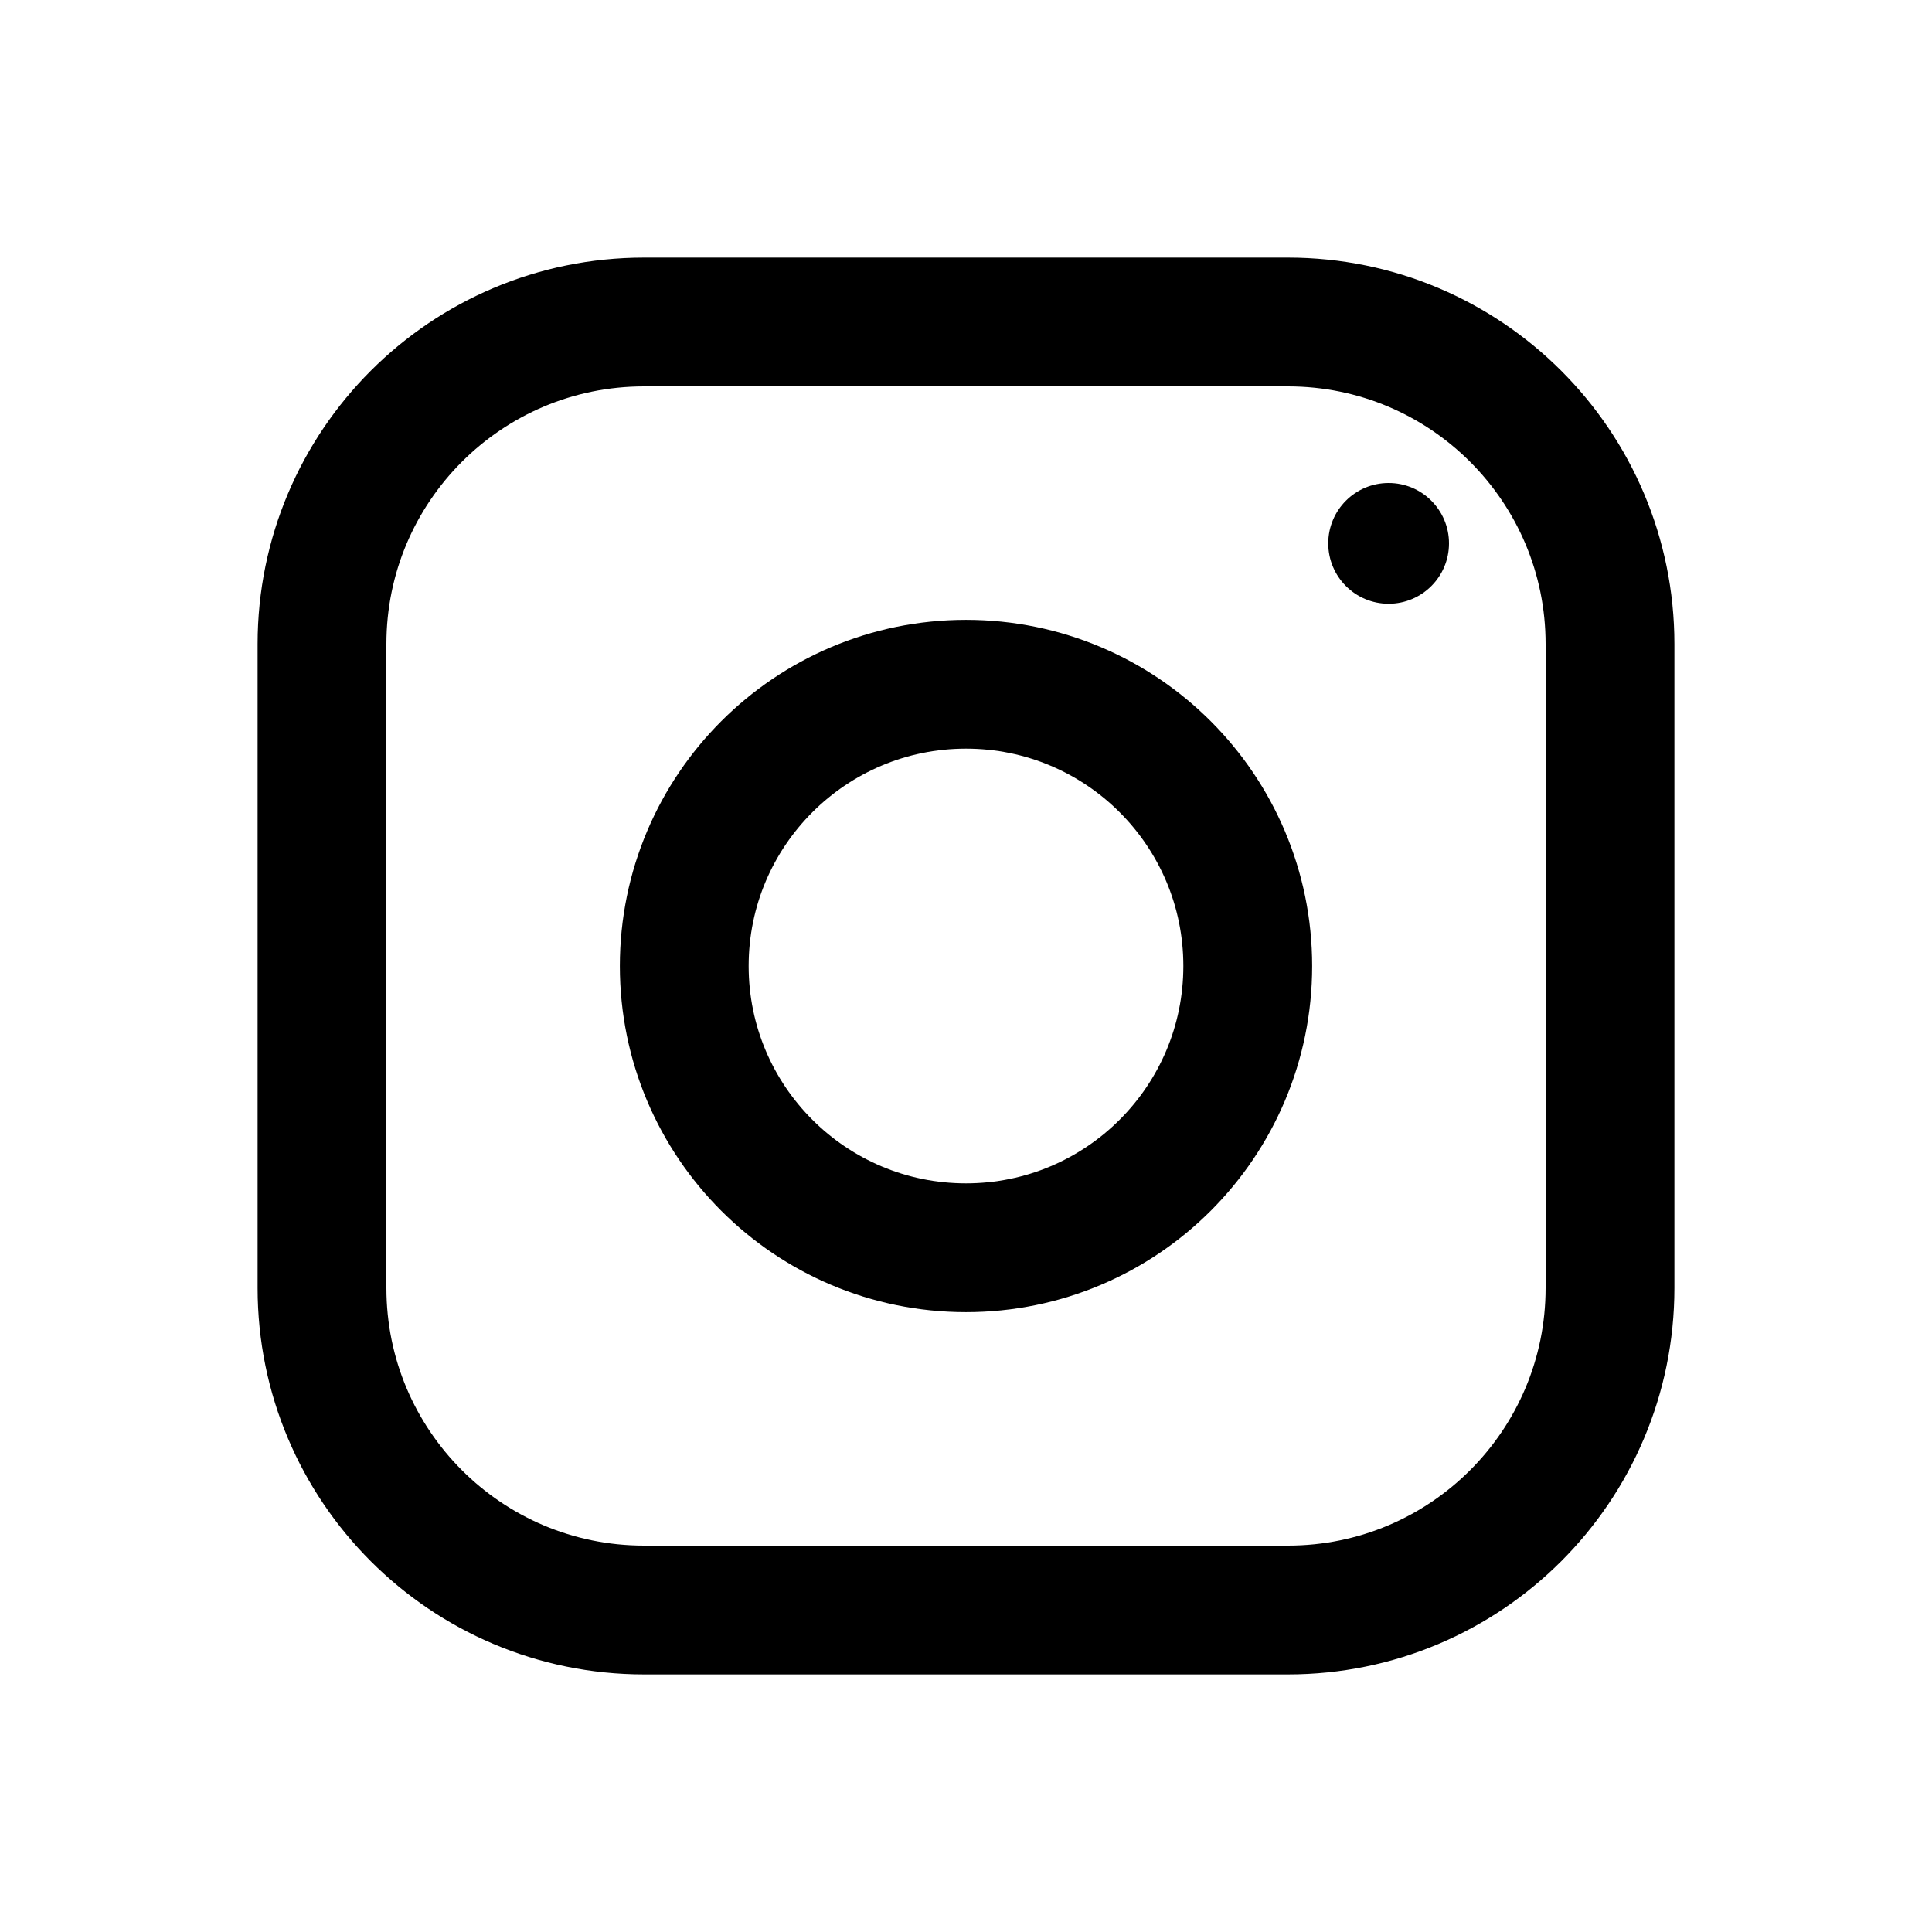
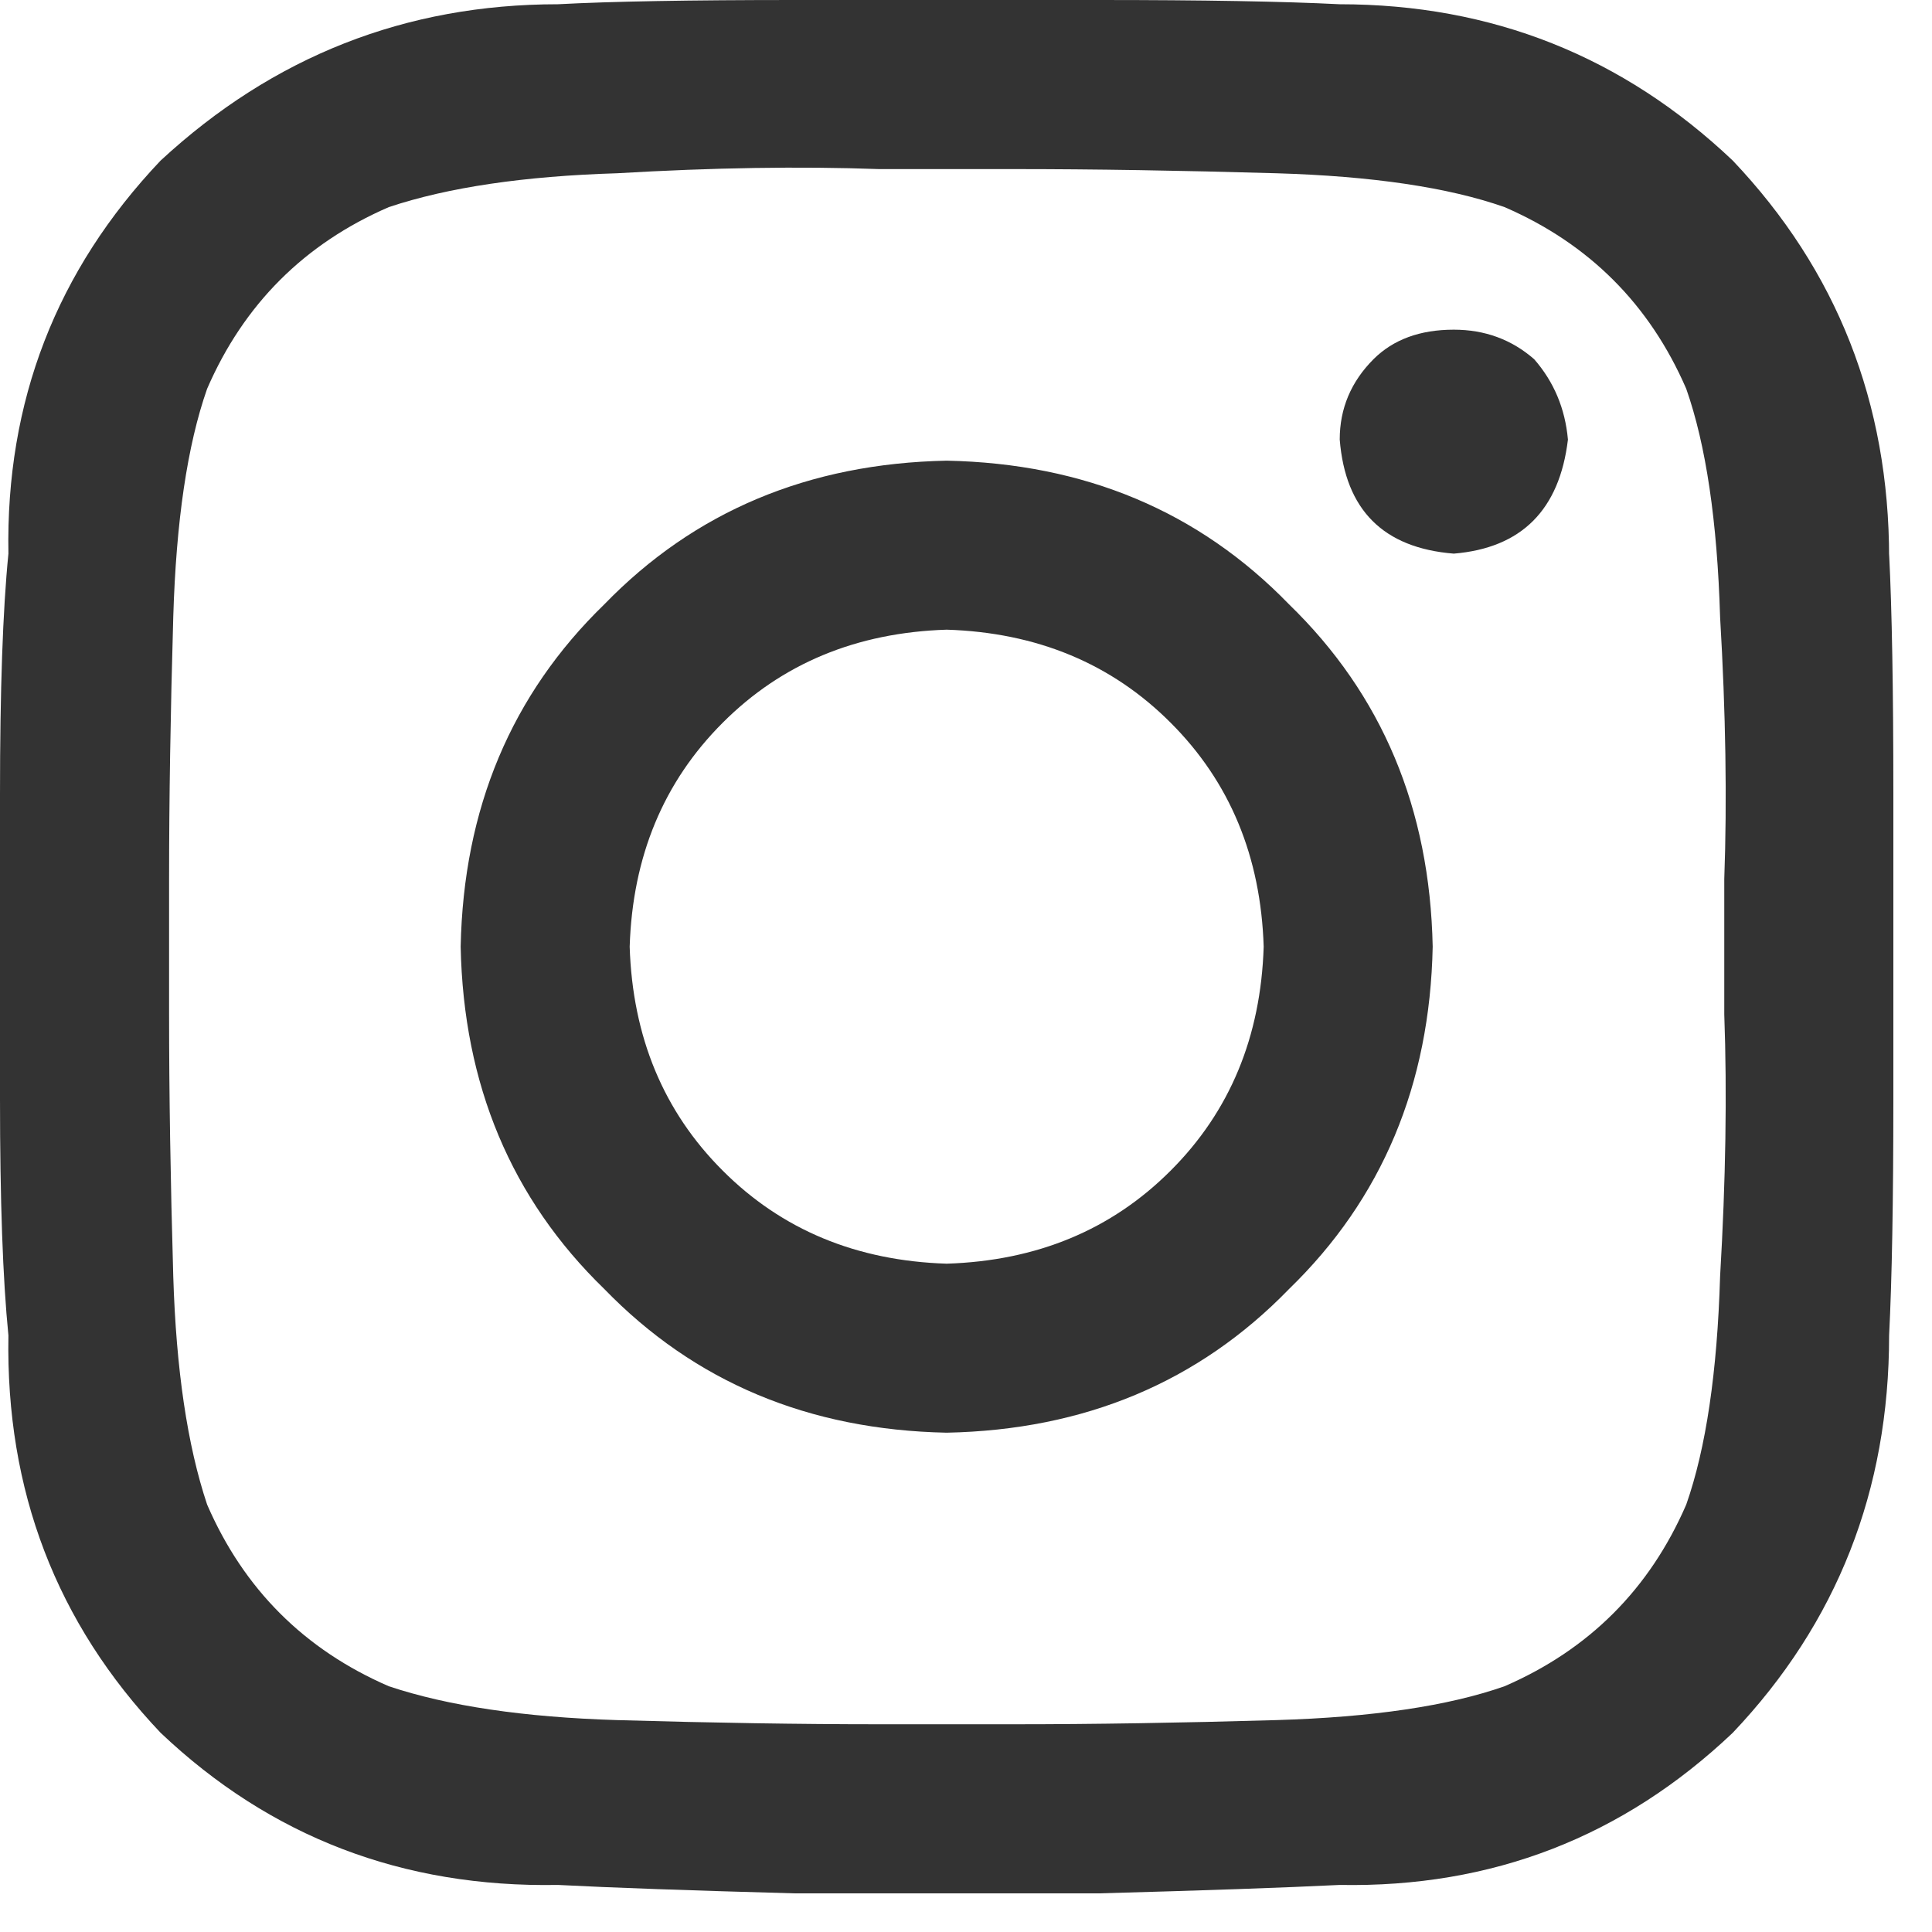
- <svg xmlns="http://www.w3.org/2000/svg" viewBox="0 0 24 24" fill="none" stroke="currentColor" stroke-width="1.6" stroke-linecap="round" stroke-linejoin="round">
-   <rect x="4" y="4" width="16" height="16" rx="4" />
-   <circle cx="12" cy="12" r="3.5" />
-   <circle cx="17.25" cy="6.75" r=".75" fill="currentColor" stroke="none" />
+ <svg xmlns="http://www.w3.org/2000/svg" width="25" height="25" viewBox="0 0 25 25" fill="none">
+   <path d="M12.25 5.961C14.037 5.997 15.513 6.617 16.68 7.82C17.883 8.987 18.503 10.463 18.539 12.25C18.503 14.037 17.883 15.513 16.68 16.68C15.513 17.883 14.037 18.503 12.25 18.539C10.463 18.503 8.987 17.883 7.82 16.68C6.617 15.513 5.997 14.037 5.961 12.25C5.997 10.463 6.617 8.987 7.82 7.82C8.987 6.617 10.463 5.997 12.25 5.961ZM12.25 16.352C13.417 16.315 14.383 15.914 15.148 15.148C15.914 14.383 16.315 13.417 16.352 12.25C16.315 11.083 15.914 10.117 15.148 9.352C14.383 8.586 13.417 8.185 12.25 8.148C11.083 8.185 10.117 8.586 9.352 9.352C8.586 10.117 8.185 11.083 8.148 12.25C8.185 13.417 8.586 14.383 9.352 15.148C10.117 15.914 11.083 16.315 12.25 16.352ZM20.289 5.688C20.253 5.286 20.107 4.94 19.852 4.648C19.56 4.393 19.213 4.266 18.812 4.266C18.375 4.266 18.029 4.393 17.773 4.648C17.482 4.94 17.336 5.286 17.336 5.688C17.409 6.599 17.901 7.091 18.812 7.164C19.688 7.091 20.18 6.599 20.289 5.688ZM24.445 7.219V7.164C24.482 7.893 24.5 8.932 24.5 10.281C24.5 11.594 24.5 12.906 24.5 14.219C24.5 15.531 24.482 16.552 24.445 17.281C24.445 19.287 23.771 21 22.422 22.422C21 23.771 19.305 24.427 17.336 24.391C16.607 24.427 15.568 24.463 14.219 24.5C12.906 24.5 11.594 24.5 10.281 24.5C8.932 24.463 7.911 24.427 7.219 24.391C5.214 24.427 3.5 23.771 2.078 22.422C0.729 21 0.073 19.287 0.109 17.281C0.036 16.552 0 15.531 0 14.219C0 12.906 0 11.594 0 10.281C0 8.932 0.036 7.893 0.109 7.164C0.073 5.195 0.729 3.5 2.078 2.078C3.536 0.729 5.25 0.055 7.219 0.055C7.911 0.018 8.932 0 10.281 0C11.594 0 12.906 0 14.219 0C15.568 0 16.607 0.018 17.336 0.055C19.305 0.055 21 0.729 22.422 2.078C23.771 3.5 24.445 5.214 24.445 7.219ZM21.82 19.469C22.076 18.74 22.221 17.755 22.258 16.516C22.331 15.276 22.349 14.146 22.312 13.125C22.312 12.797 22.312 12.505 22.312 12.25C22.312 11.995 22.312 11.703 22.312 11.375C22.349 10.354 22.331 9.224 22.258 7.984C22.221 6.745 22.076 5.76 21.82 5.031C21.346 3.938 20.562 3.154 19.469 2.68C18.74 2.424 17.755 2.279 16.516 2.242C15.276 2.206 14.146 2.188 13.125 2.188C12.797 2.188 12.505 2.188 12.25 2.188C11.995 2.188 11.703 2.188 11.375 2.188C10.354 2.151 9.224 2.169 7.984 2.242C6.781 2.279 5.797 2.424 5.031 2.68C3.938 3.154 3.154 3.938 2.68 5.031C2.424 5.76 2.279 6.745 2.242 7.984C2.206 9.224 2.188 10.354 2.188 11.375C2.188 11.703 2.188 11.995 2.188 12.25C2.188 12.505 2.188 12.797 2.188 13.125C2.188 14.146 2.206 15.276 2.242 16.516C2.279 17.719 2.424 18.703 2.68 19.469C3.154 20.562 3.938 21.346 5.031 21.82C5.797 22.076 6.781 22.221 7.984 22.258C9.224 22.294 10.354 22.312 11.375 22.312C11.703 22.312 11.995 22.312 12.25 22.312C12.505 22.312 12.797 22.312 13.125 22.312C14.146 22.312 15.276 22.294 16.516 22.258C17.755 22.221 18.74 22.076 19.469 21.82C20.562 21.346 21.346 20.562 21.82 19.469Z" fill="#333333" />
</svg>
